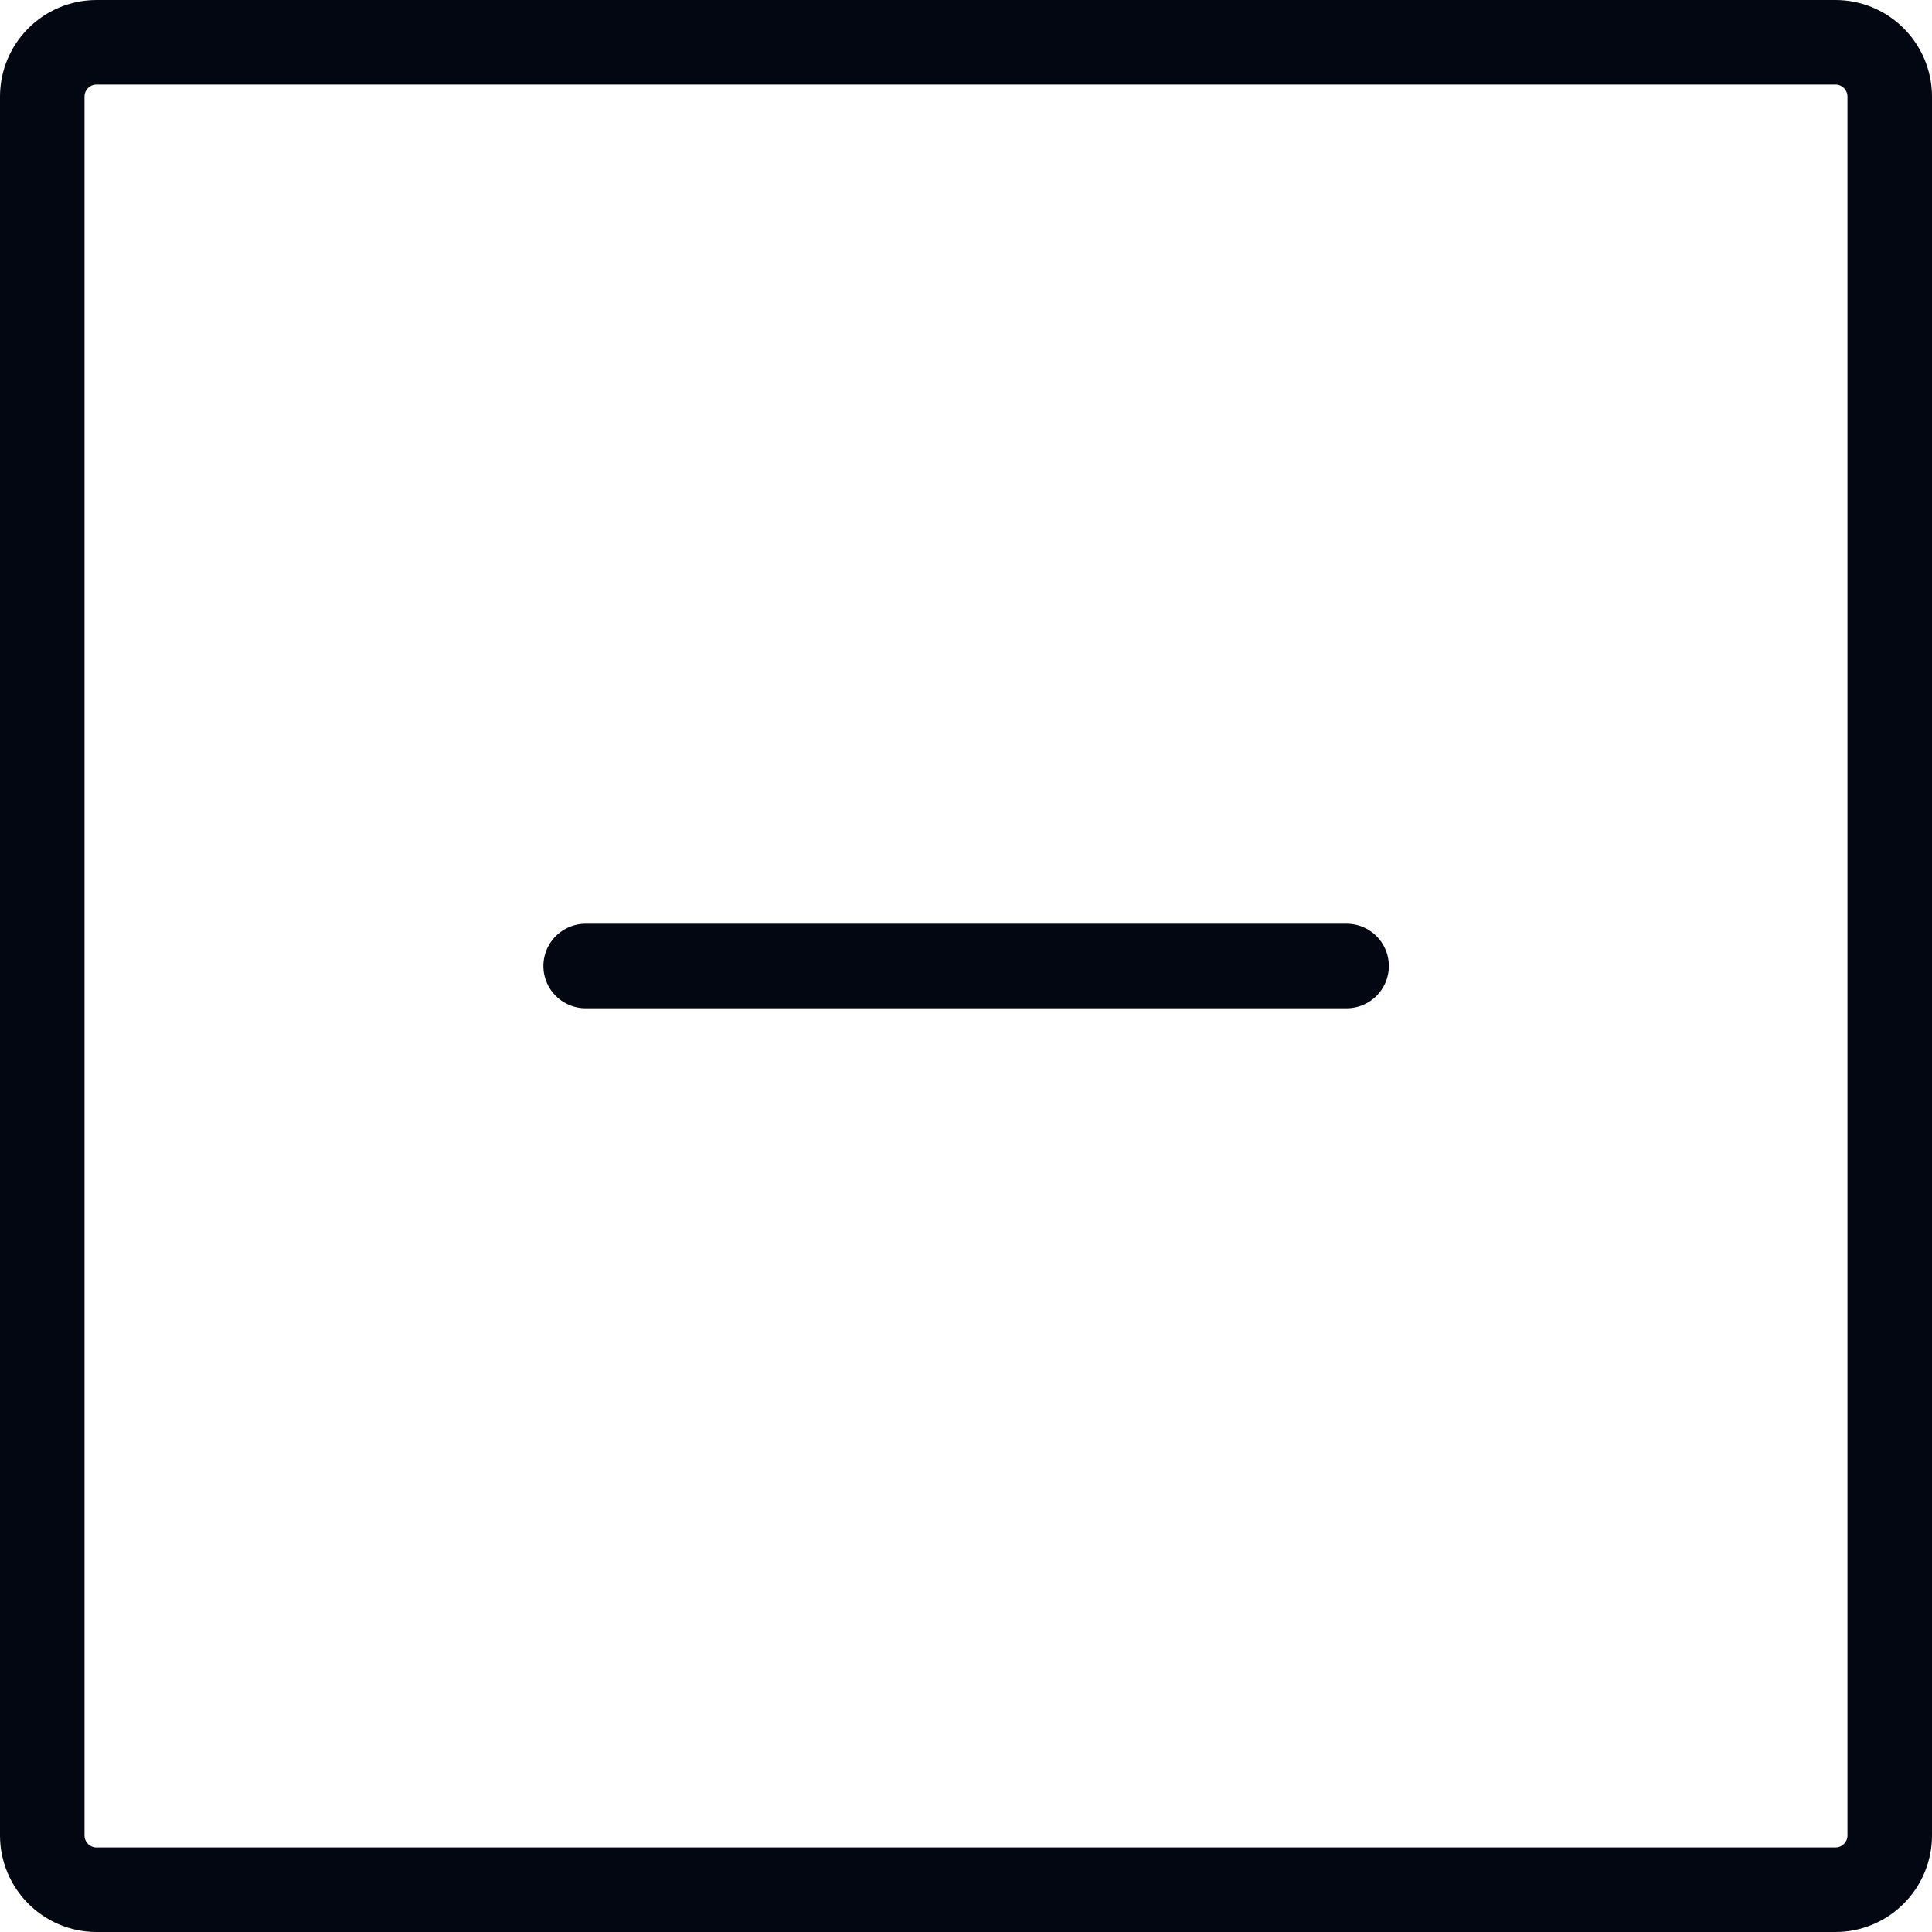
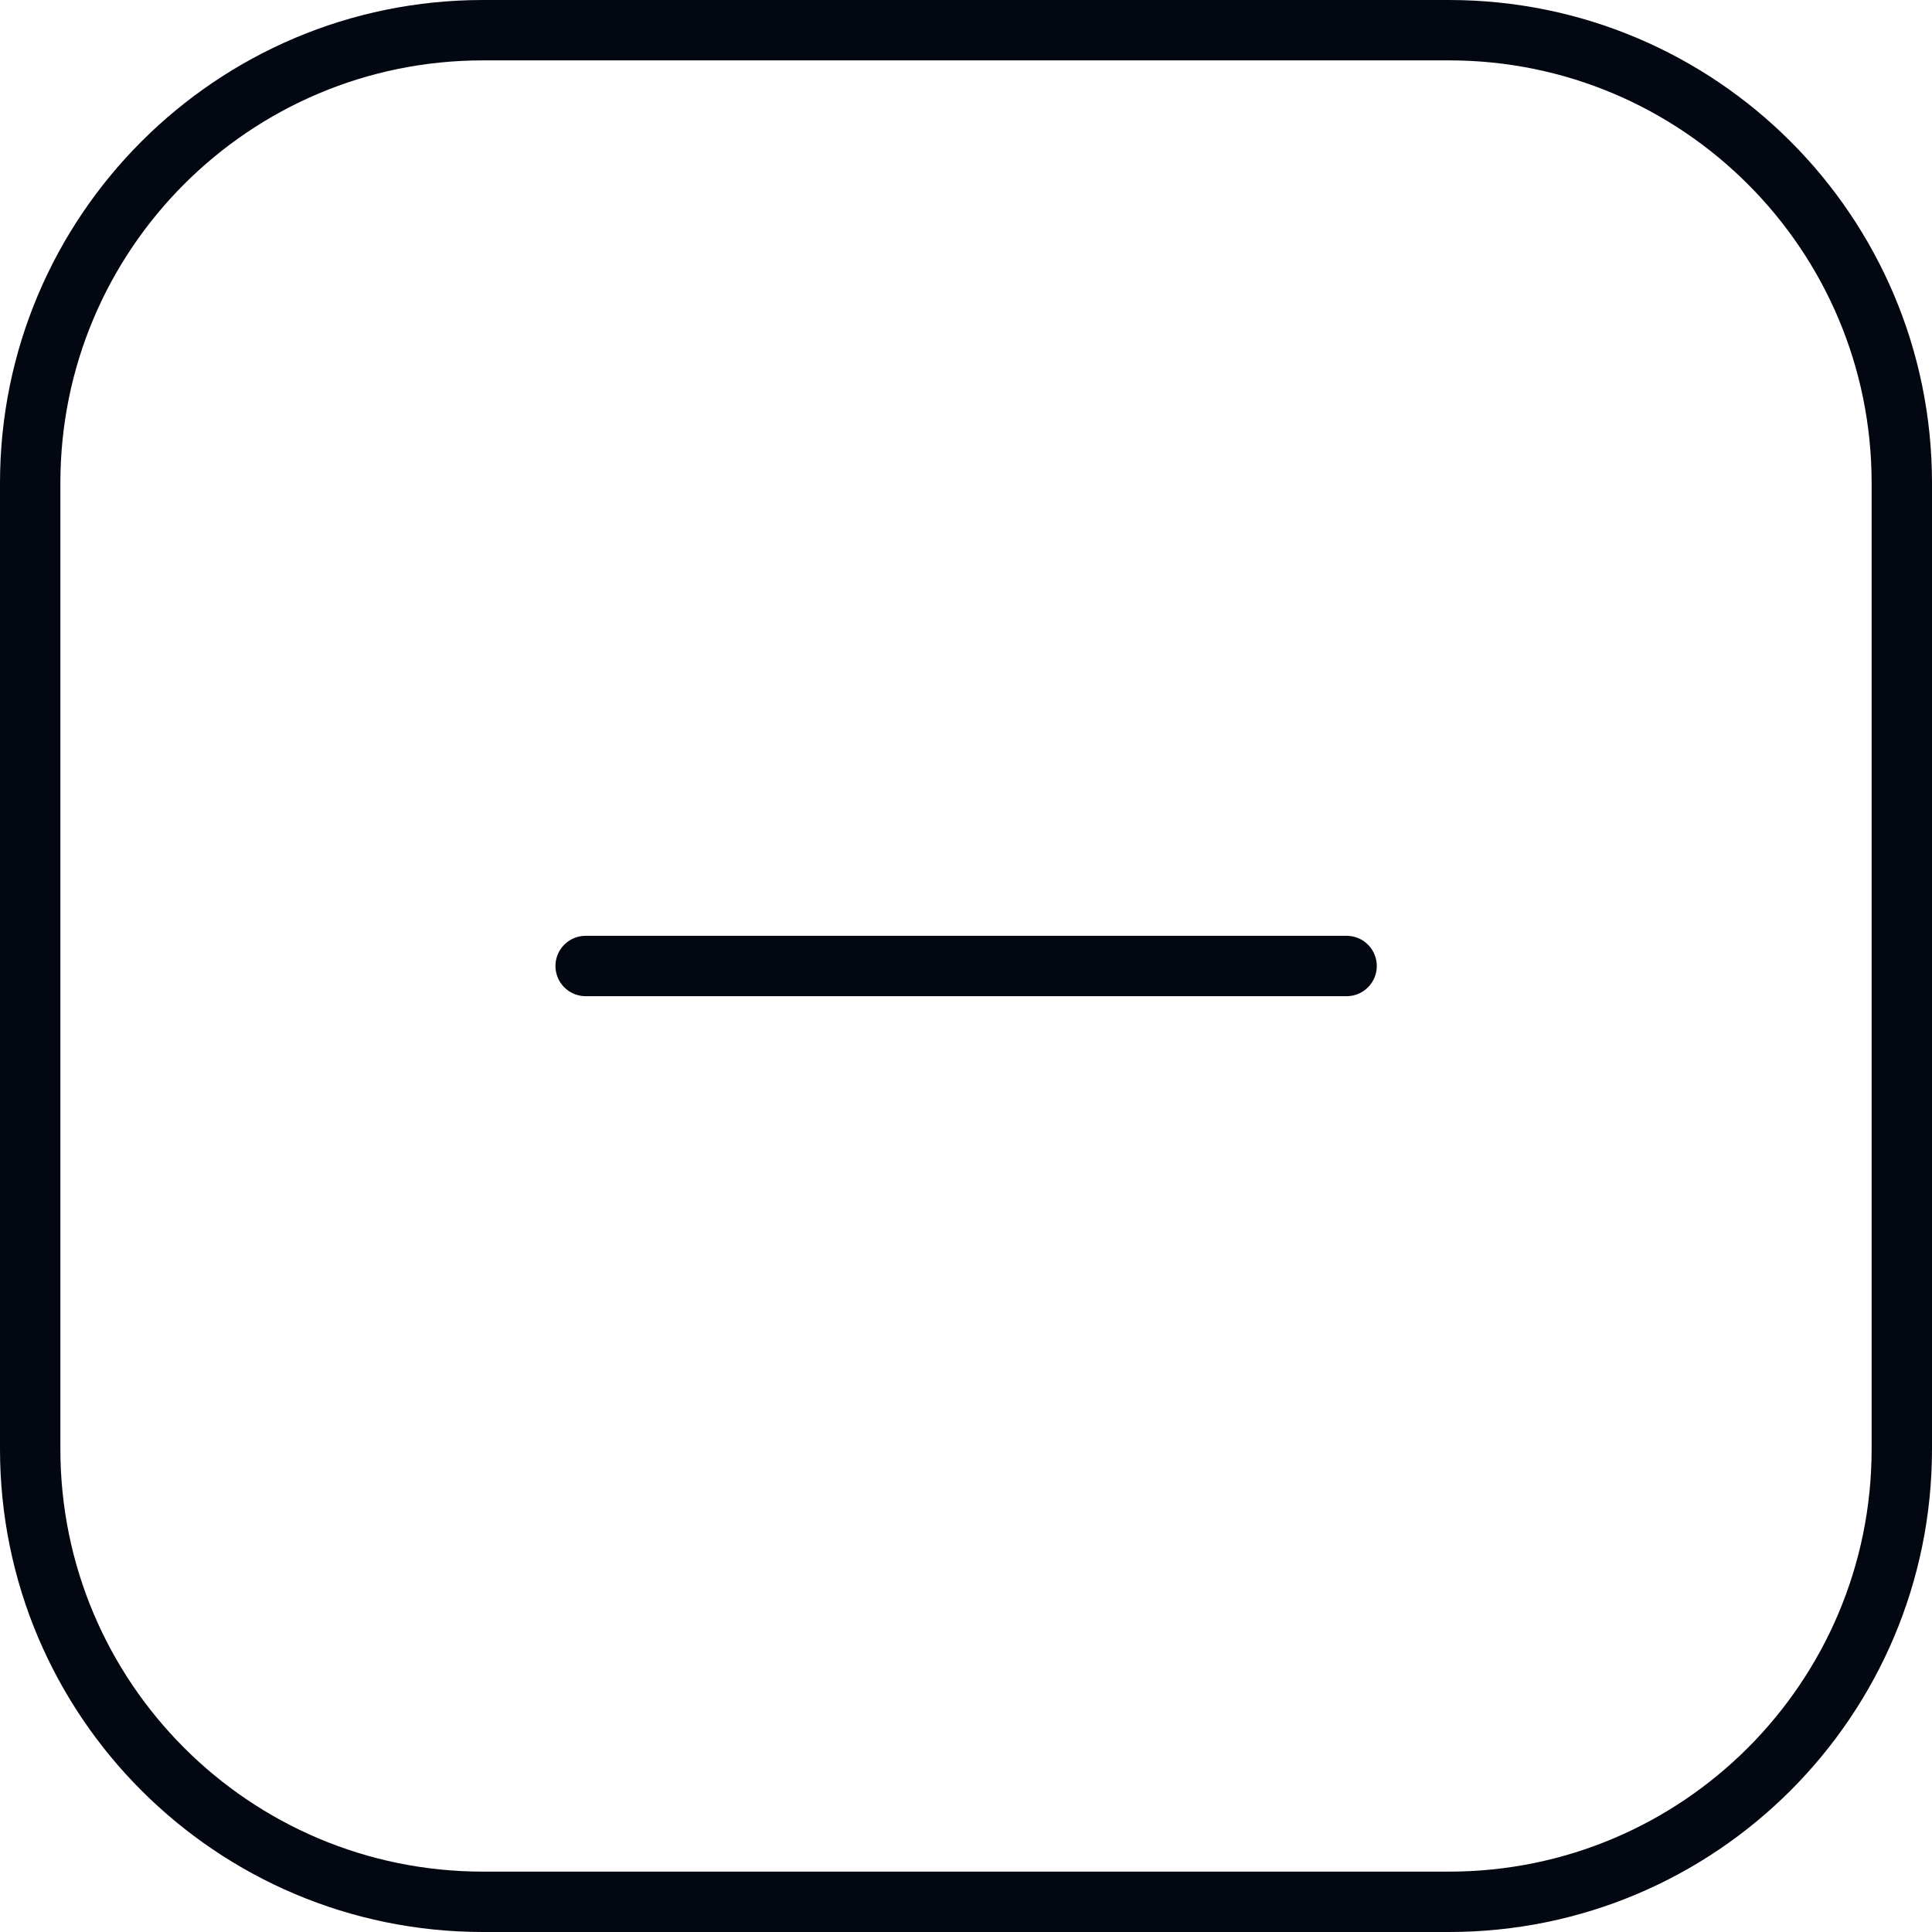
- <svg xmlns="http://www.w3.org/2000/svg" width="160" height="160" viewBox="0 0 160 160" fill="none">
-   <rect x="3.5" y="3.5" width="153" height="153" rx="4.5" stroke="#030712" stroke-width="7" />
-   <path d="M48.501 80L111.519 80" stroke="#030712" stroke-width="7" stroke-linecap="round" stroke-linejoin="round" />
+ <svg xmlns="http://www.w3.org/2000/svg" width="32" height="32" viewBox="0 0 32 32" fill="none">
+   <rect x="0.5" y="0.5" width="31" height="31" rx="7.5" stroke="#030712" />
+   <path d="M9.7 16L22.304 16" stroke="#030712" stroke-linecap="round" stroke-linejoin="round" />
</svg>
